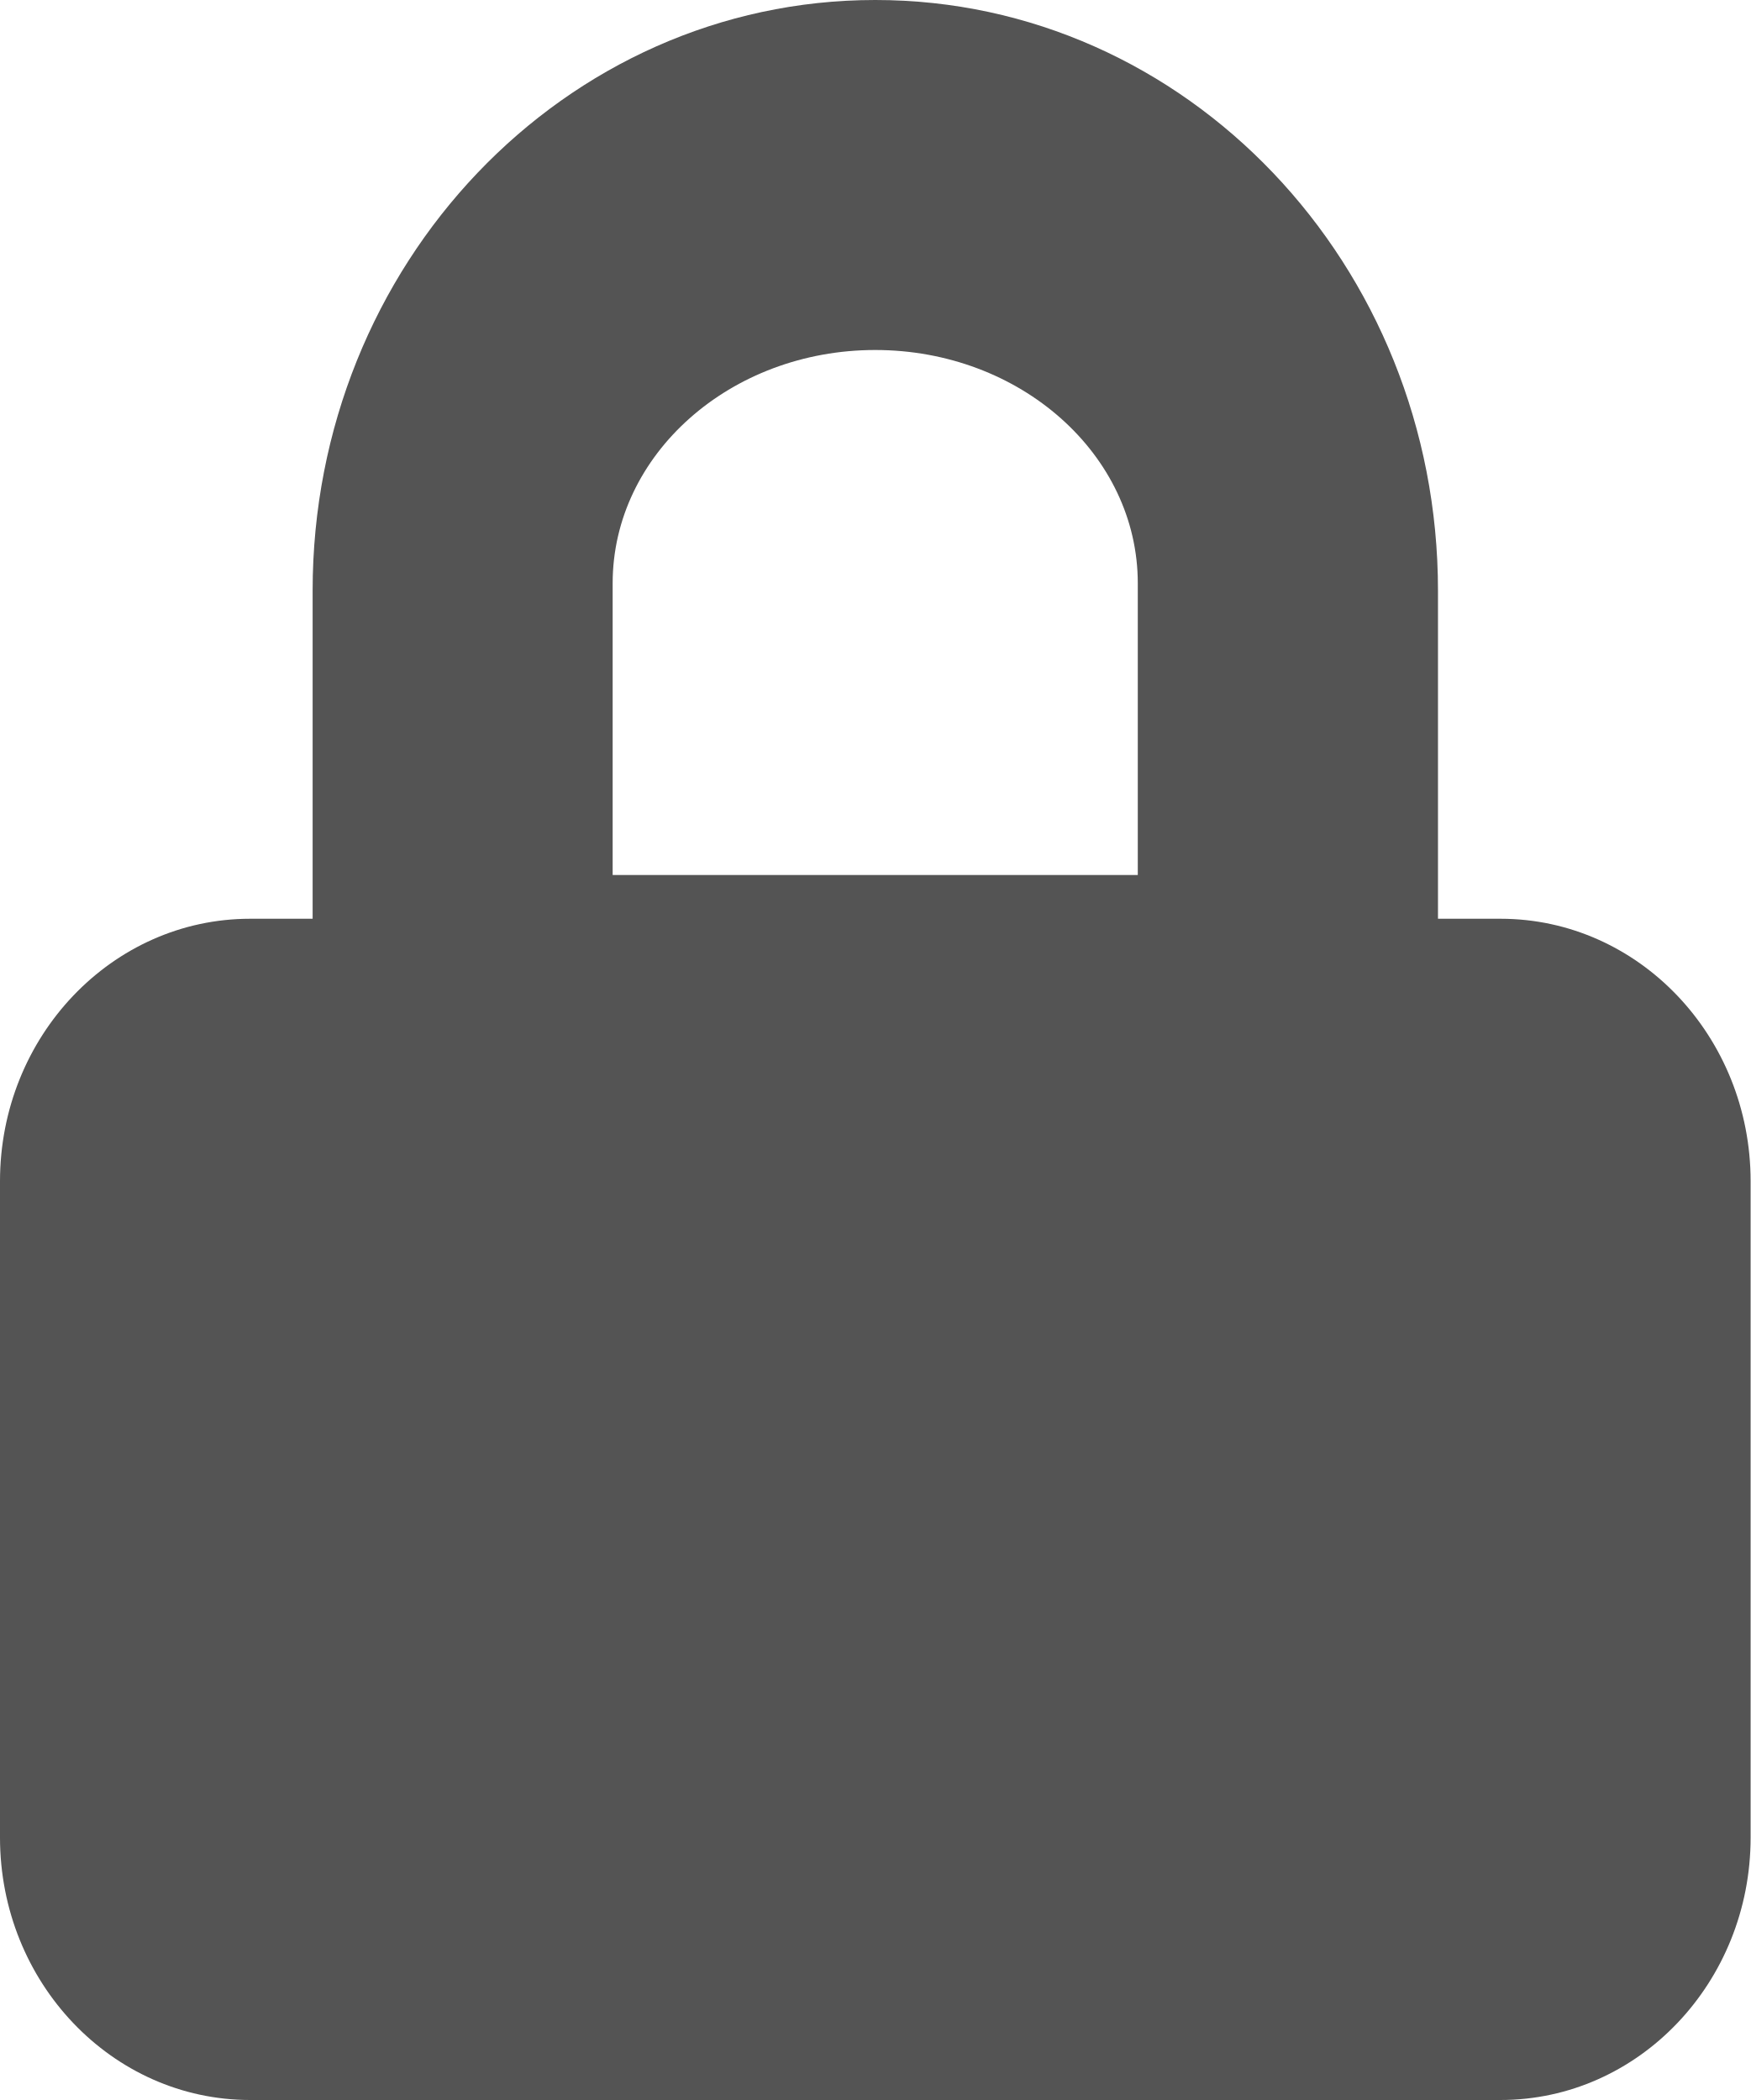
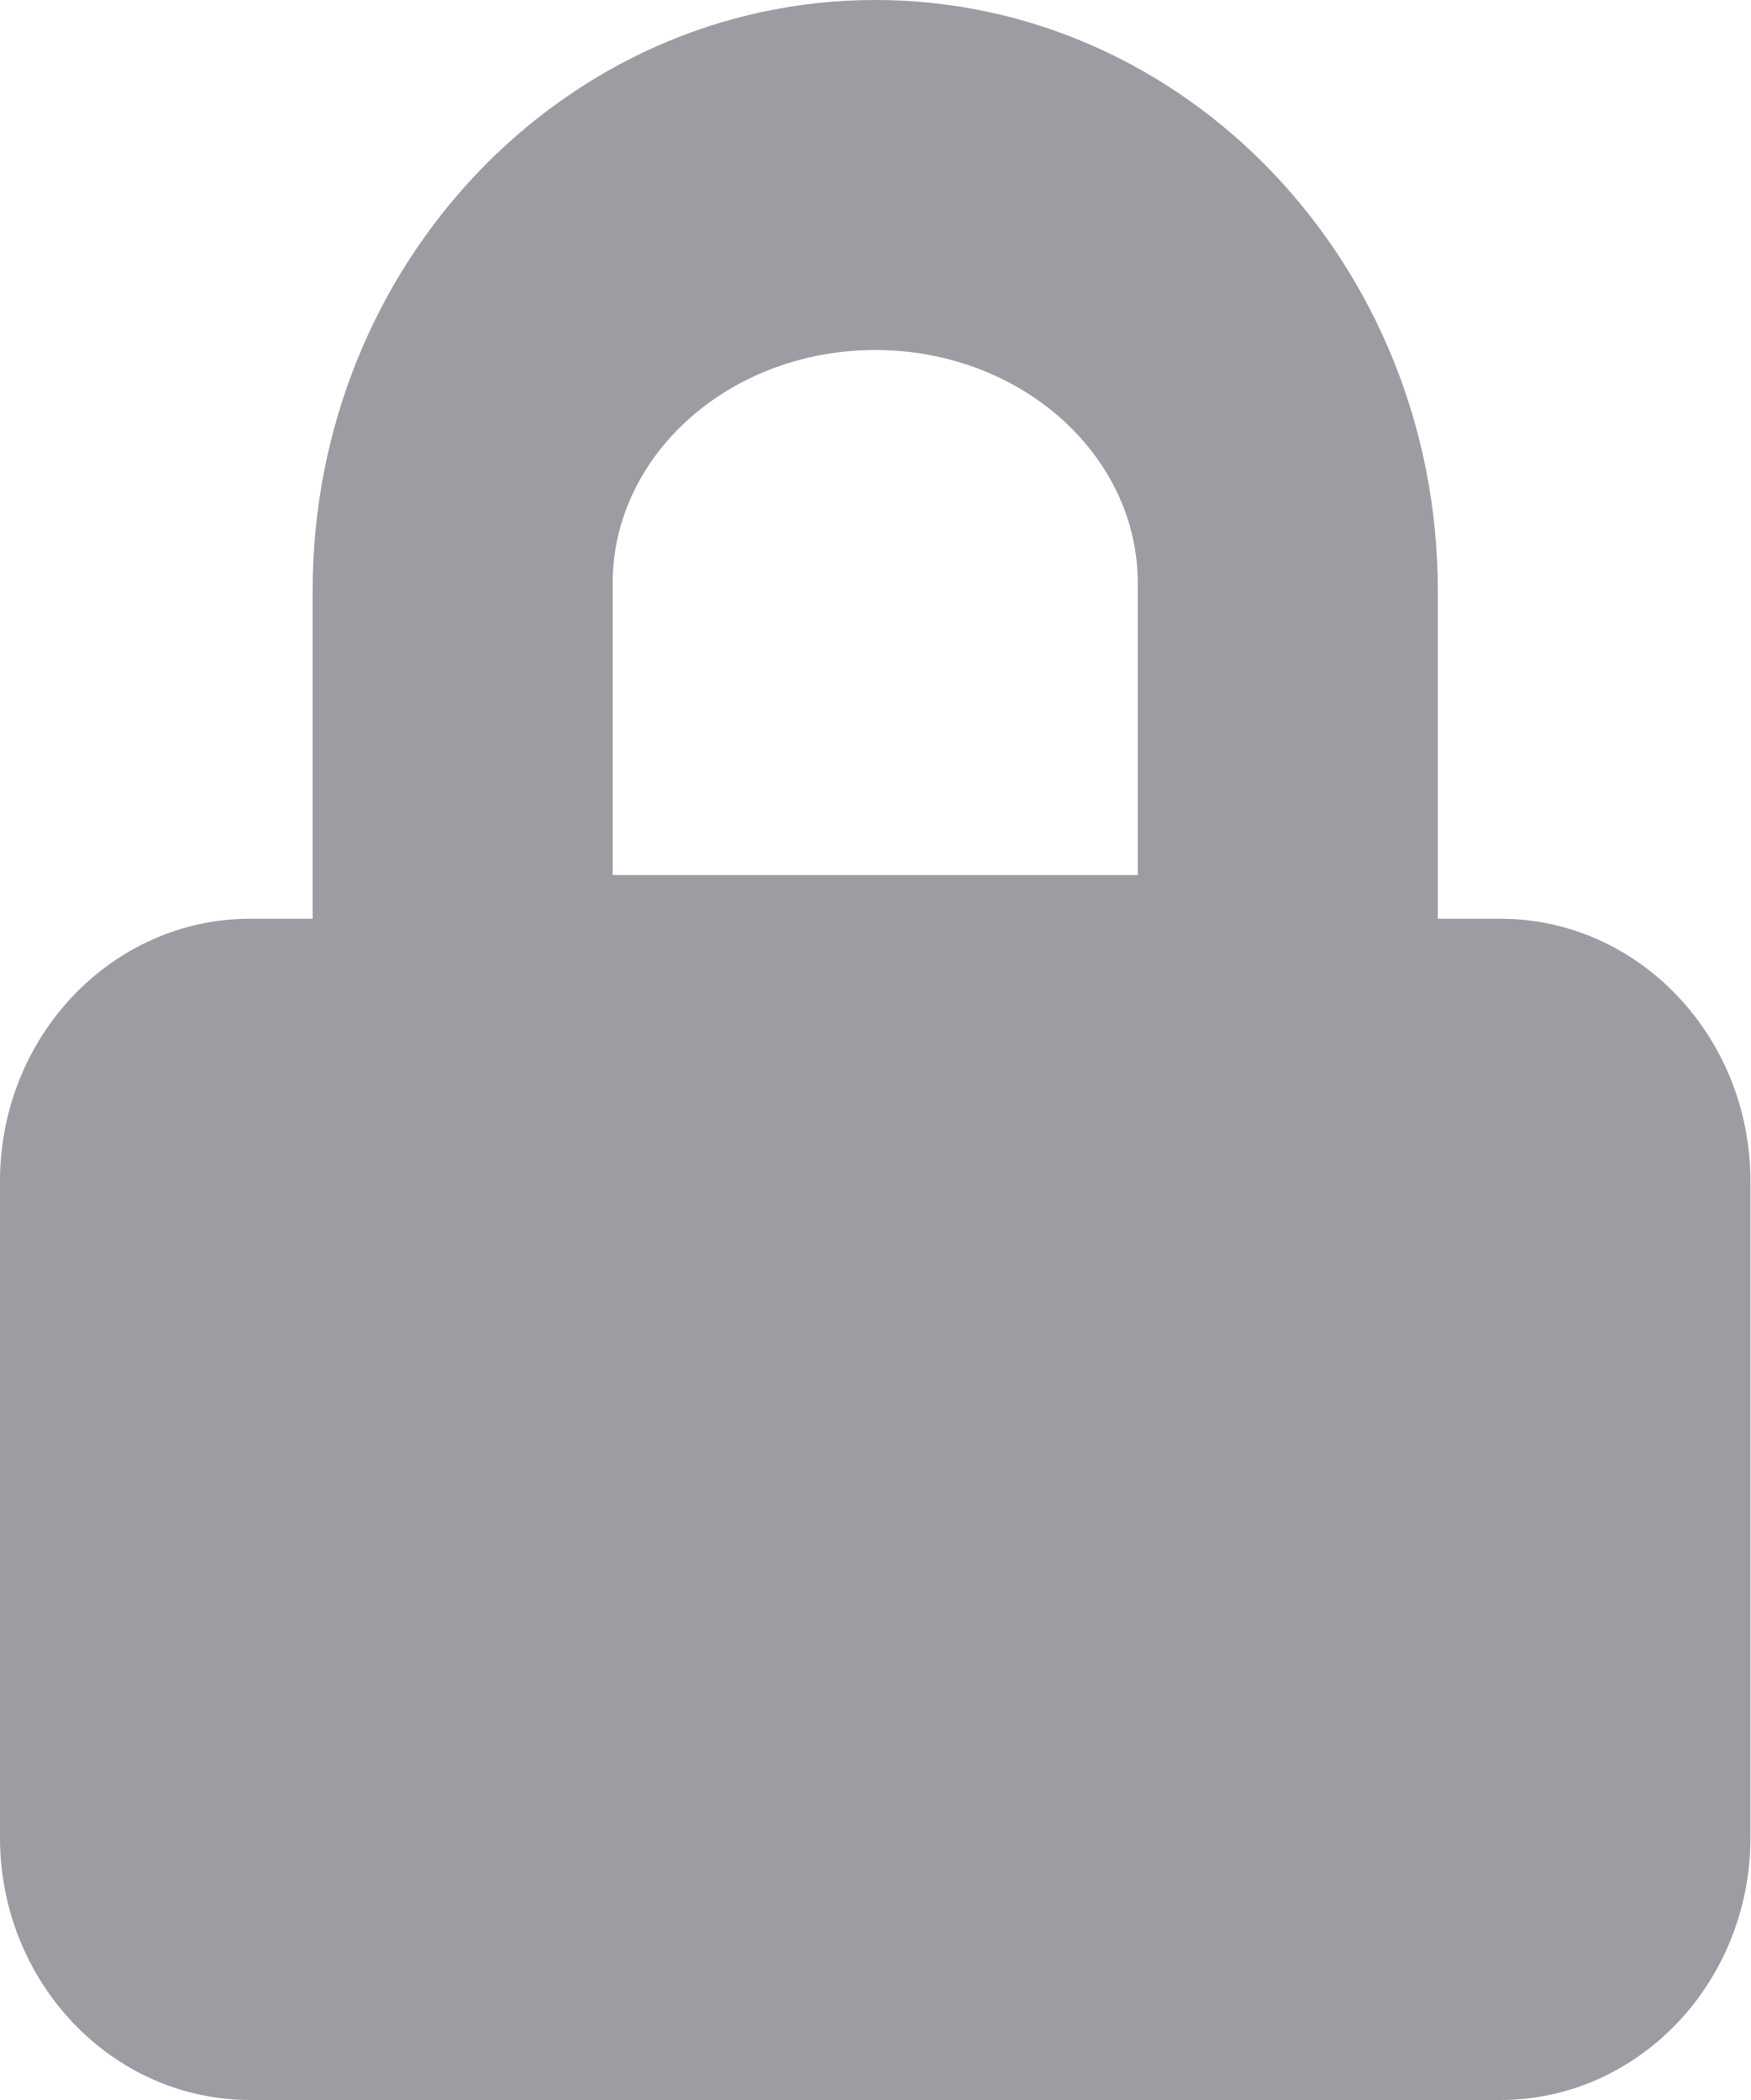
- <svg xmlns="http://www.w3.org/2000/svg" version="1.1" viewBox="0 0 10 12">
-   <g transform="translate(-1096 -366)" fill="none" fill-rule="evenodd">
-     <g fill="#545454" fill-rule="nonzero">
-       <g transform="translate(576 288)">
-         <g transform="translate(1 48)">
-           <g transform="translate(519 24)">
-             <g transform="translate(0 6)">
-               <path d="m5 0c-1.775 0-3.214 1.511-3.214 3.375v1.875h-0.357c-0.789 0-1.429 0.672-1.429 1.5v3.75c0 0.828 0.64 1.5 1.429 1.5h7.143c0.789 0 1.429-0.672 1.429-1.5v-3.75c0-0.828-0.64-1.5-1.429-1.5h-0.357v-1.875c0-1.864-1.439-3.375-3.214-3.375zm1.5 5h-3v-1.667c0-0.736 0.672-1.333 1.5-1.333s1.5 0.597 1.5 1.333v1.667z" />
-             </g>
-           </g>
-         </g>
-       </g>
+ <svg xmlns="http://www.w3.org/2000/svg" width="10px" height="12px" viewBox="0 0 10 12" version="1.1">
+   <defs />
+   <g id="Page-1" stroke="none" stroke-width="1" fill="none" fill-rule="evenodd">
+     <g id="lock-icon" fill="#9F9BA2" fill-rule="nonzero">
+       <path d="M5,0 C3.225,0 1.786,1.511 1.786,3.375 L1.786,5.25 L1.429,5.25 C0.64,5.25 -4e-05,5.922 -4e-05,6.75 L-4e-05,10.5 C-4e-05,11.328 0.64,12 1.429,12 L8.571,12 C9.36,12 10,11.328 10,10.5 L10,6.75 C10,5.922 9.36,5.25 8.571,5.25 L8.214,5.25 L8.214,3.375 C8.214,1.511 6.775,0 5,0 L5,0 Z M6.5,5 L3.5,5 L3.5,3.333 C3.5,2.597 4.172,2 5,2 C5.828,2 6.5,2.597 6.5,3.333 L6.5,5 Z" id="Shape" />
    </g>
  </g>
</svg>
